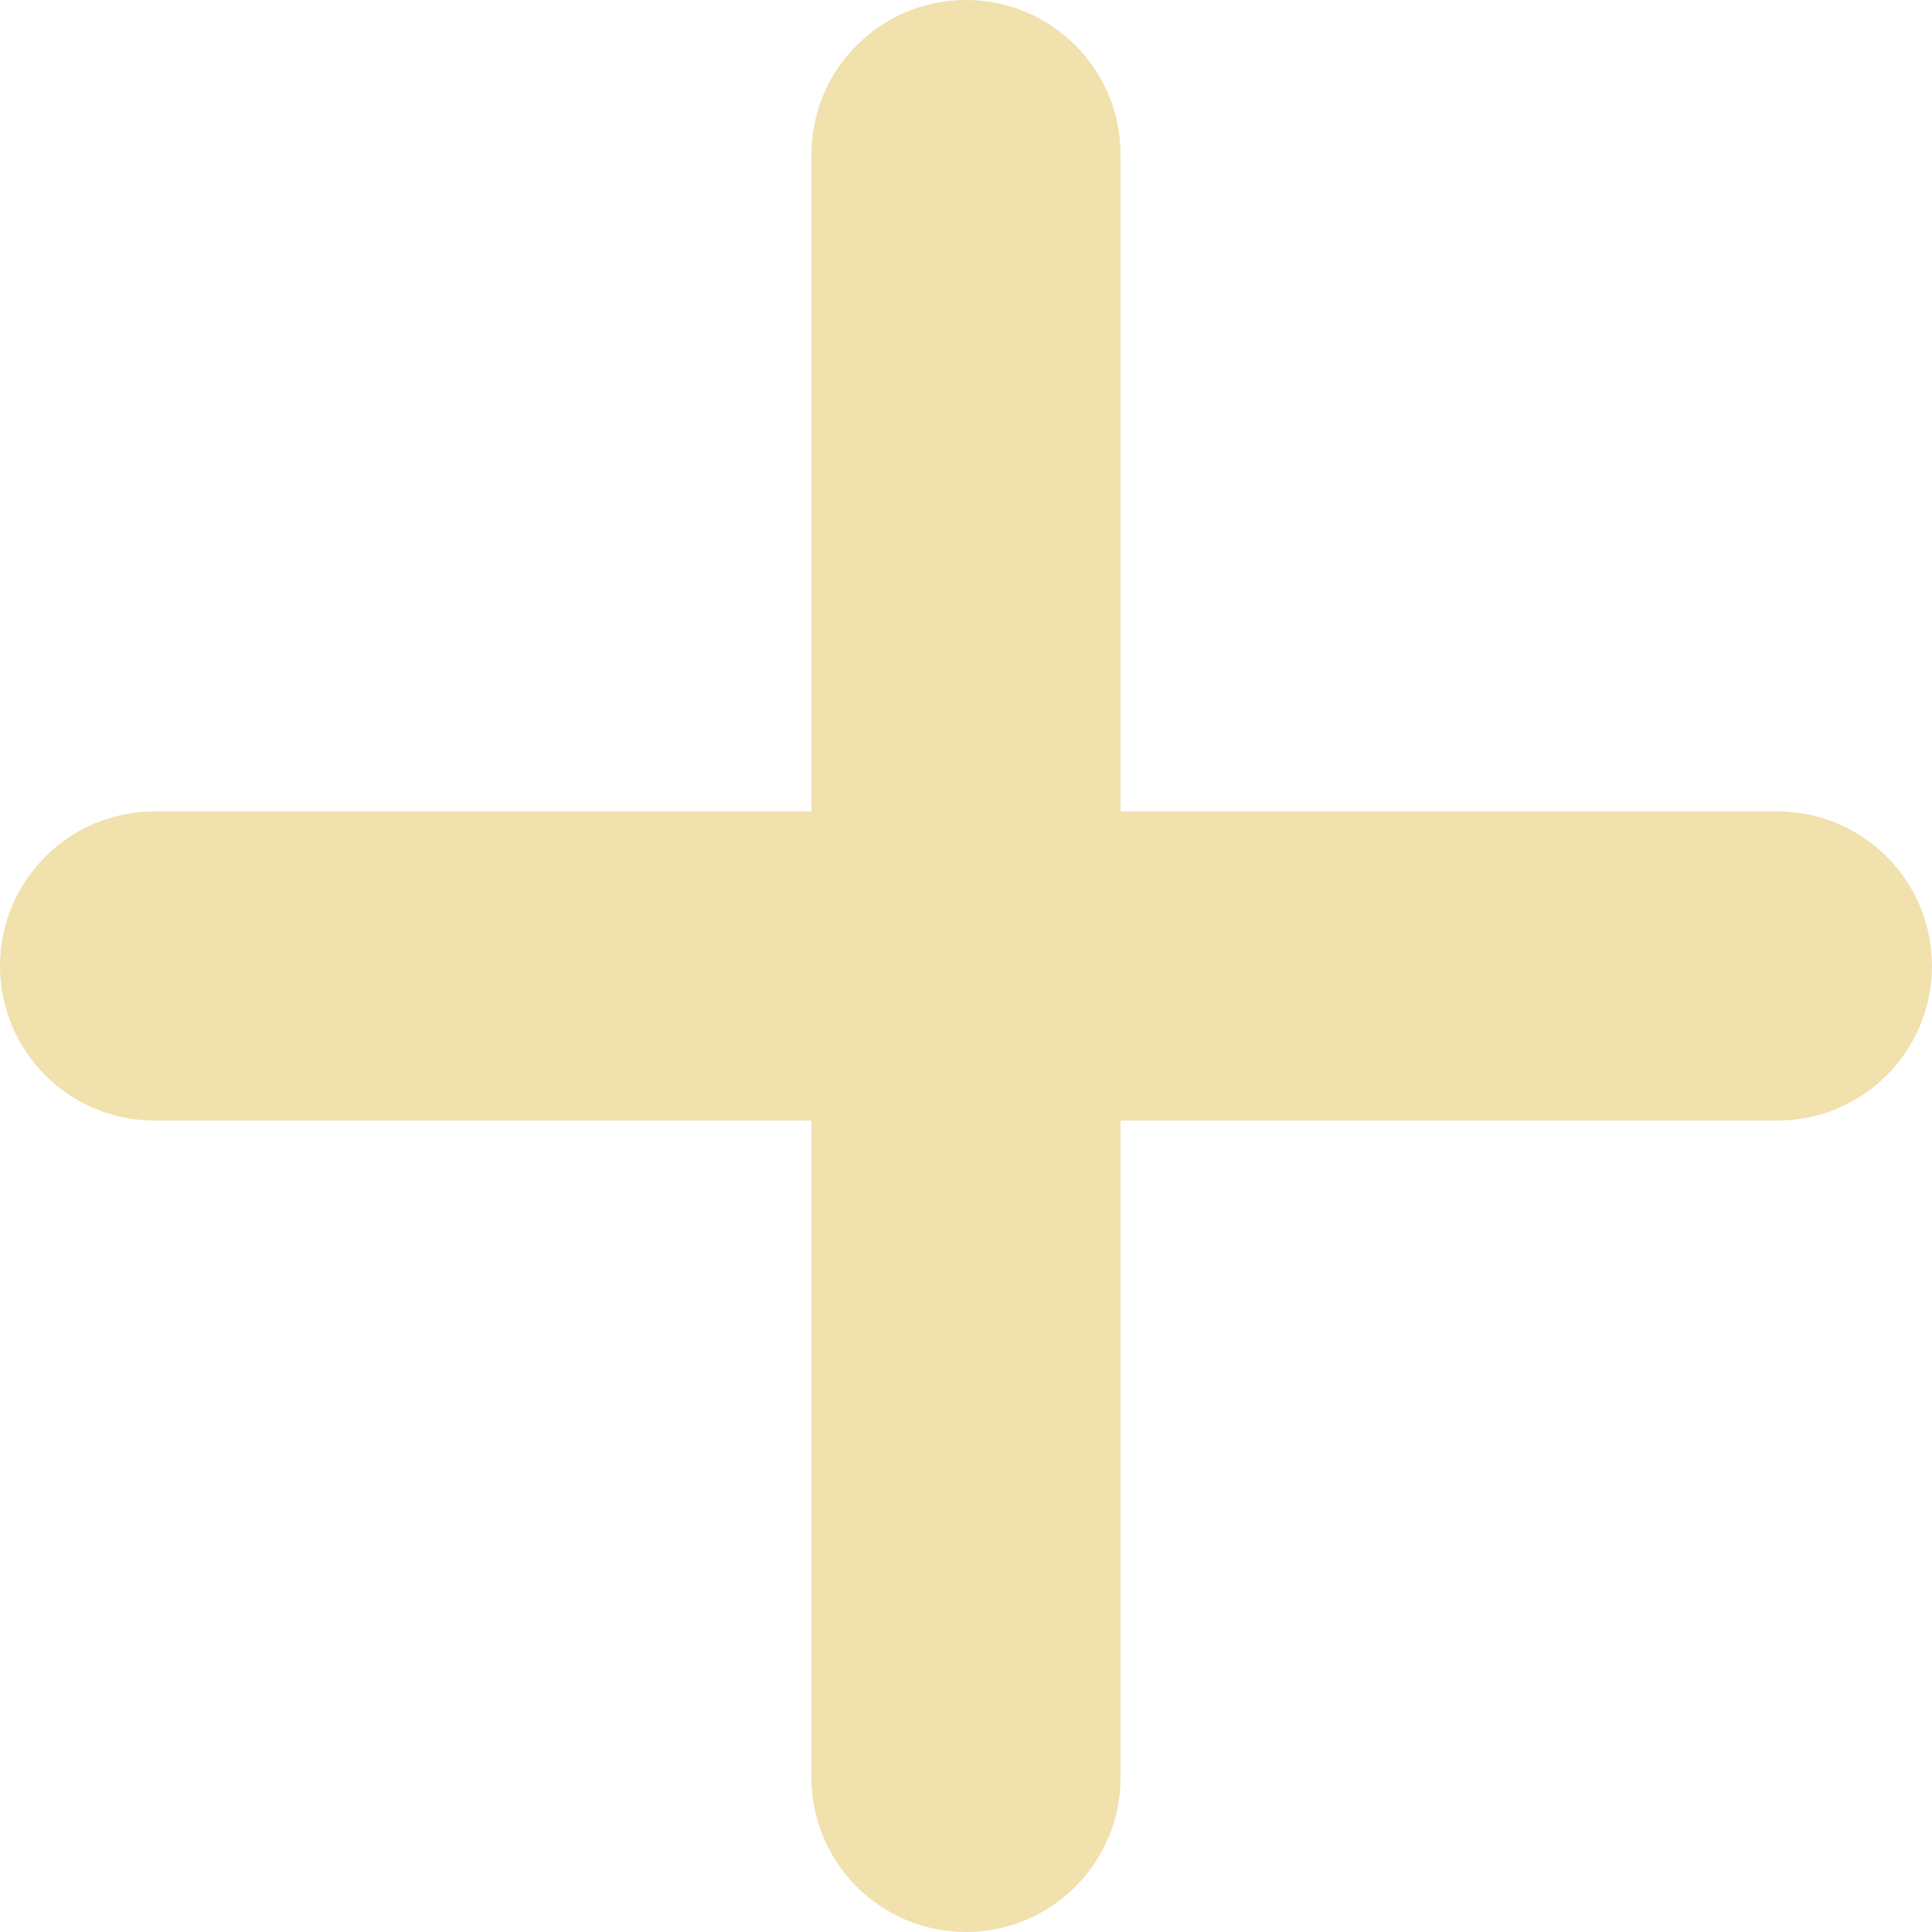
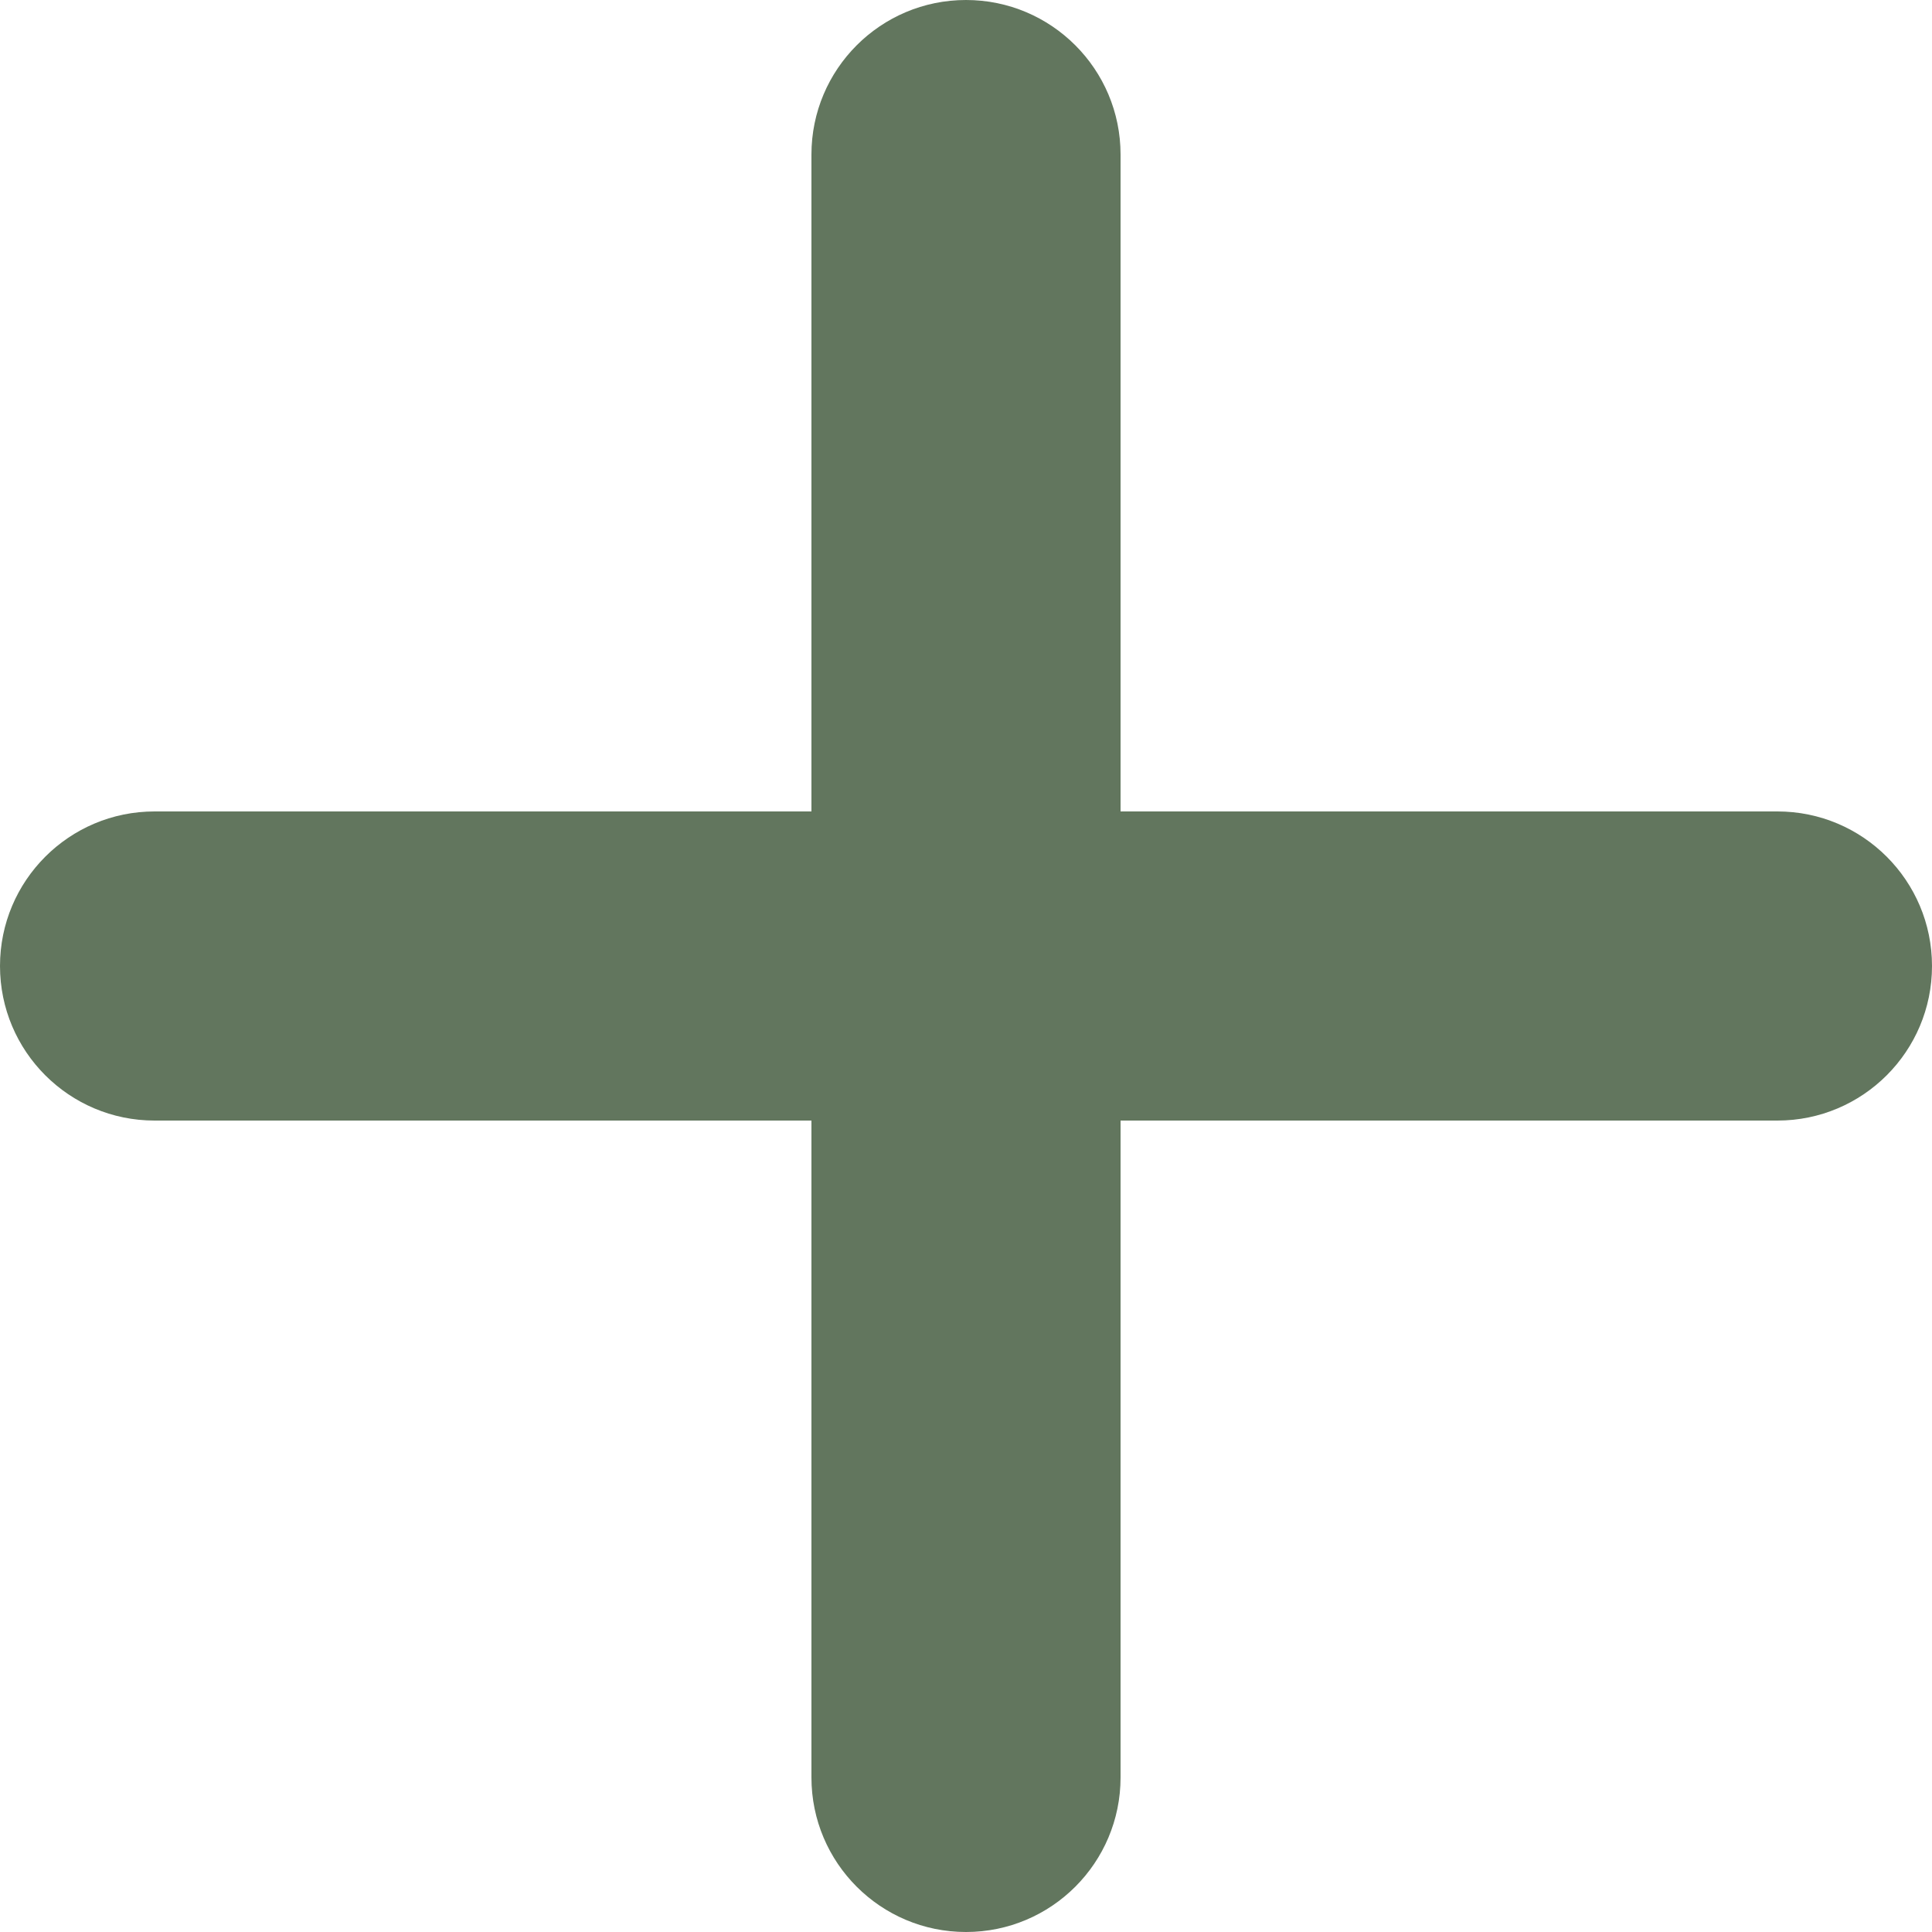
<svg xmlns="http://www.w3.org/2000/svg" width="50" height="50" viewBox="0 0 50 50">
  <defs>
-     <style>.a{fill:#F0E1AD;}</style>
+     <style>.a{fill:#62765E;}</style>
  </defs>
  <g transform="translate(-1625 -4060)">
    <rect class="a" width="50" height="8" rx="4" transform="translate(1646 4110) rotate(-90)" />
    <rect class="a" width="50" height="8" rx="4" transform="translate(1675 4089) rotate(180)" />
  </g>
</svg>
